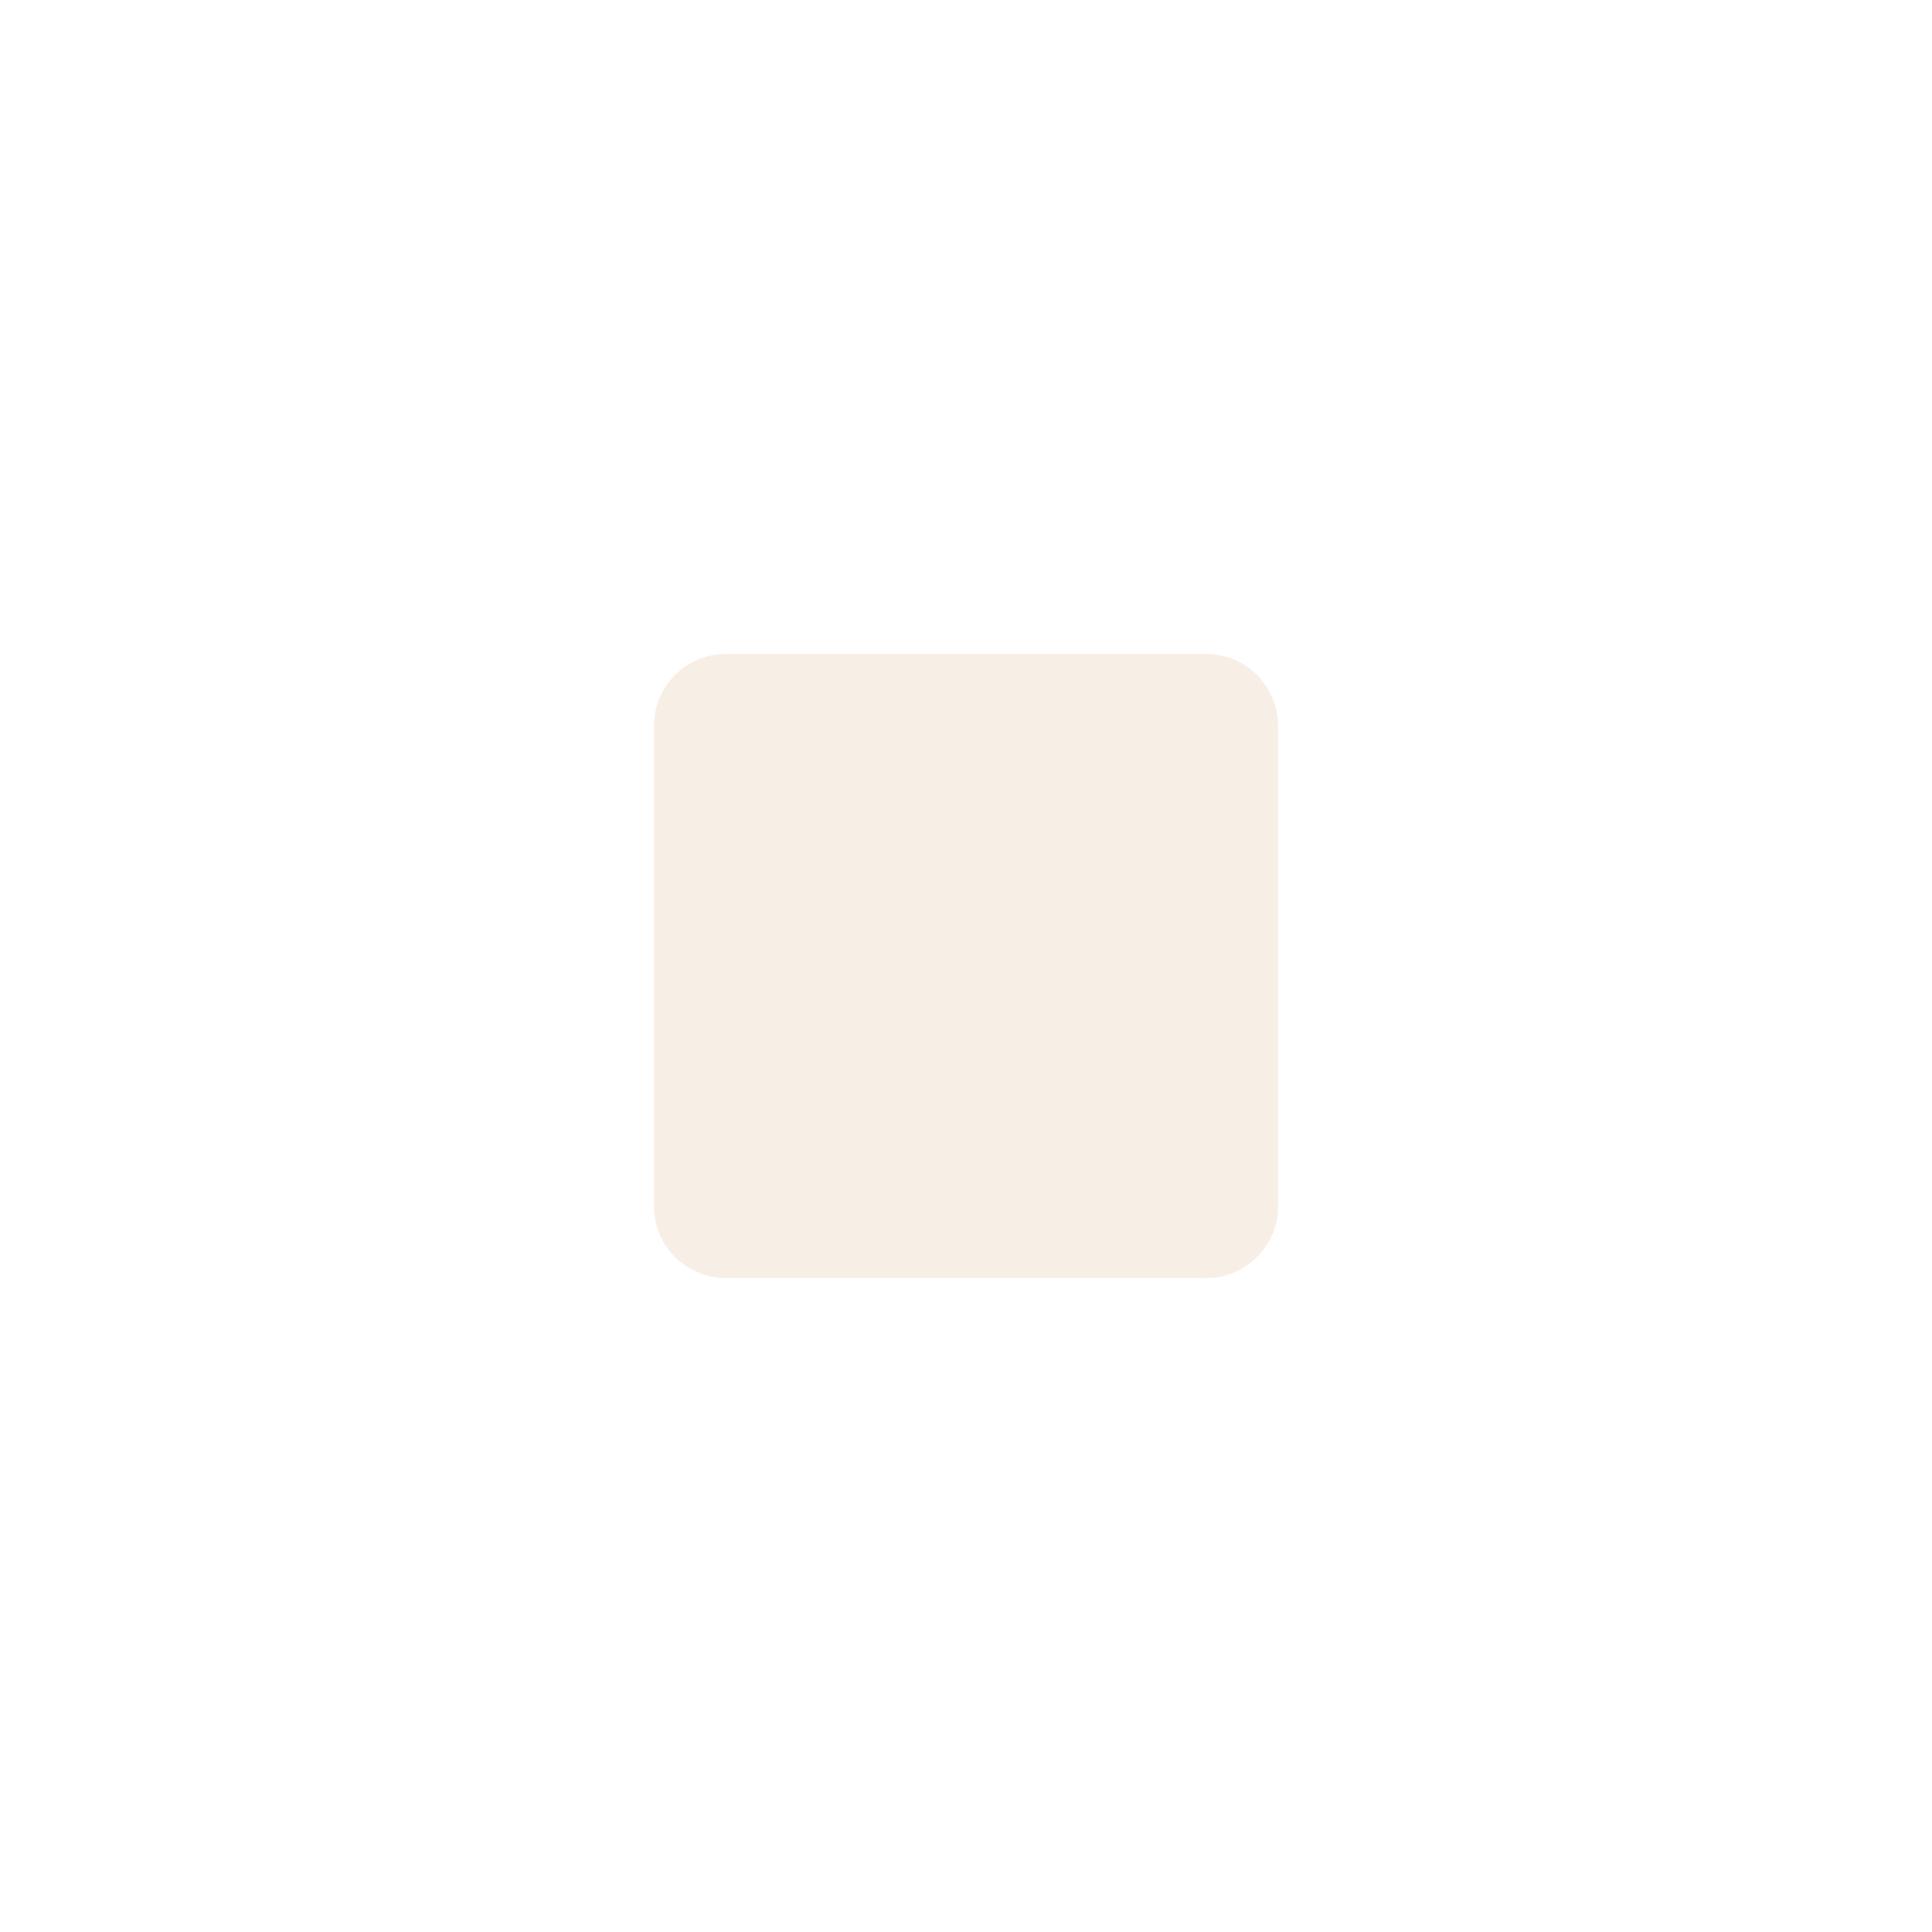
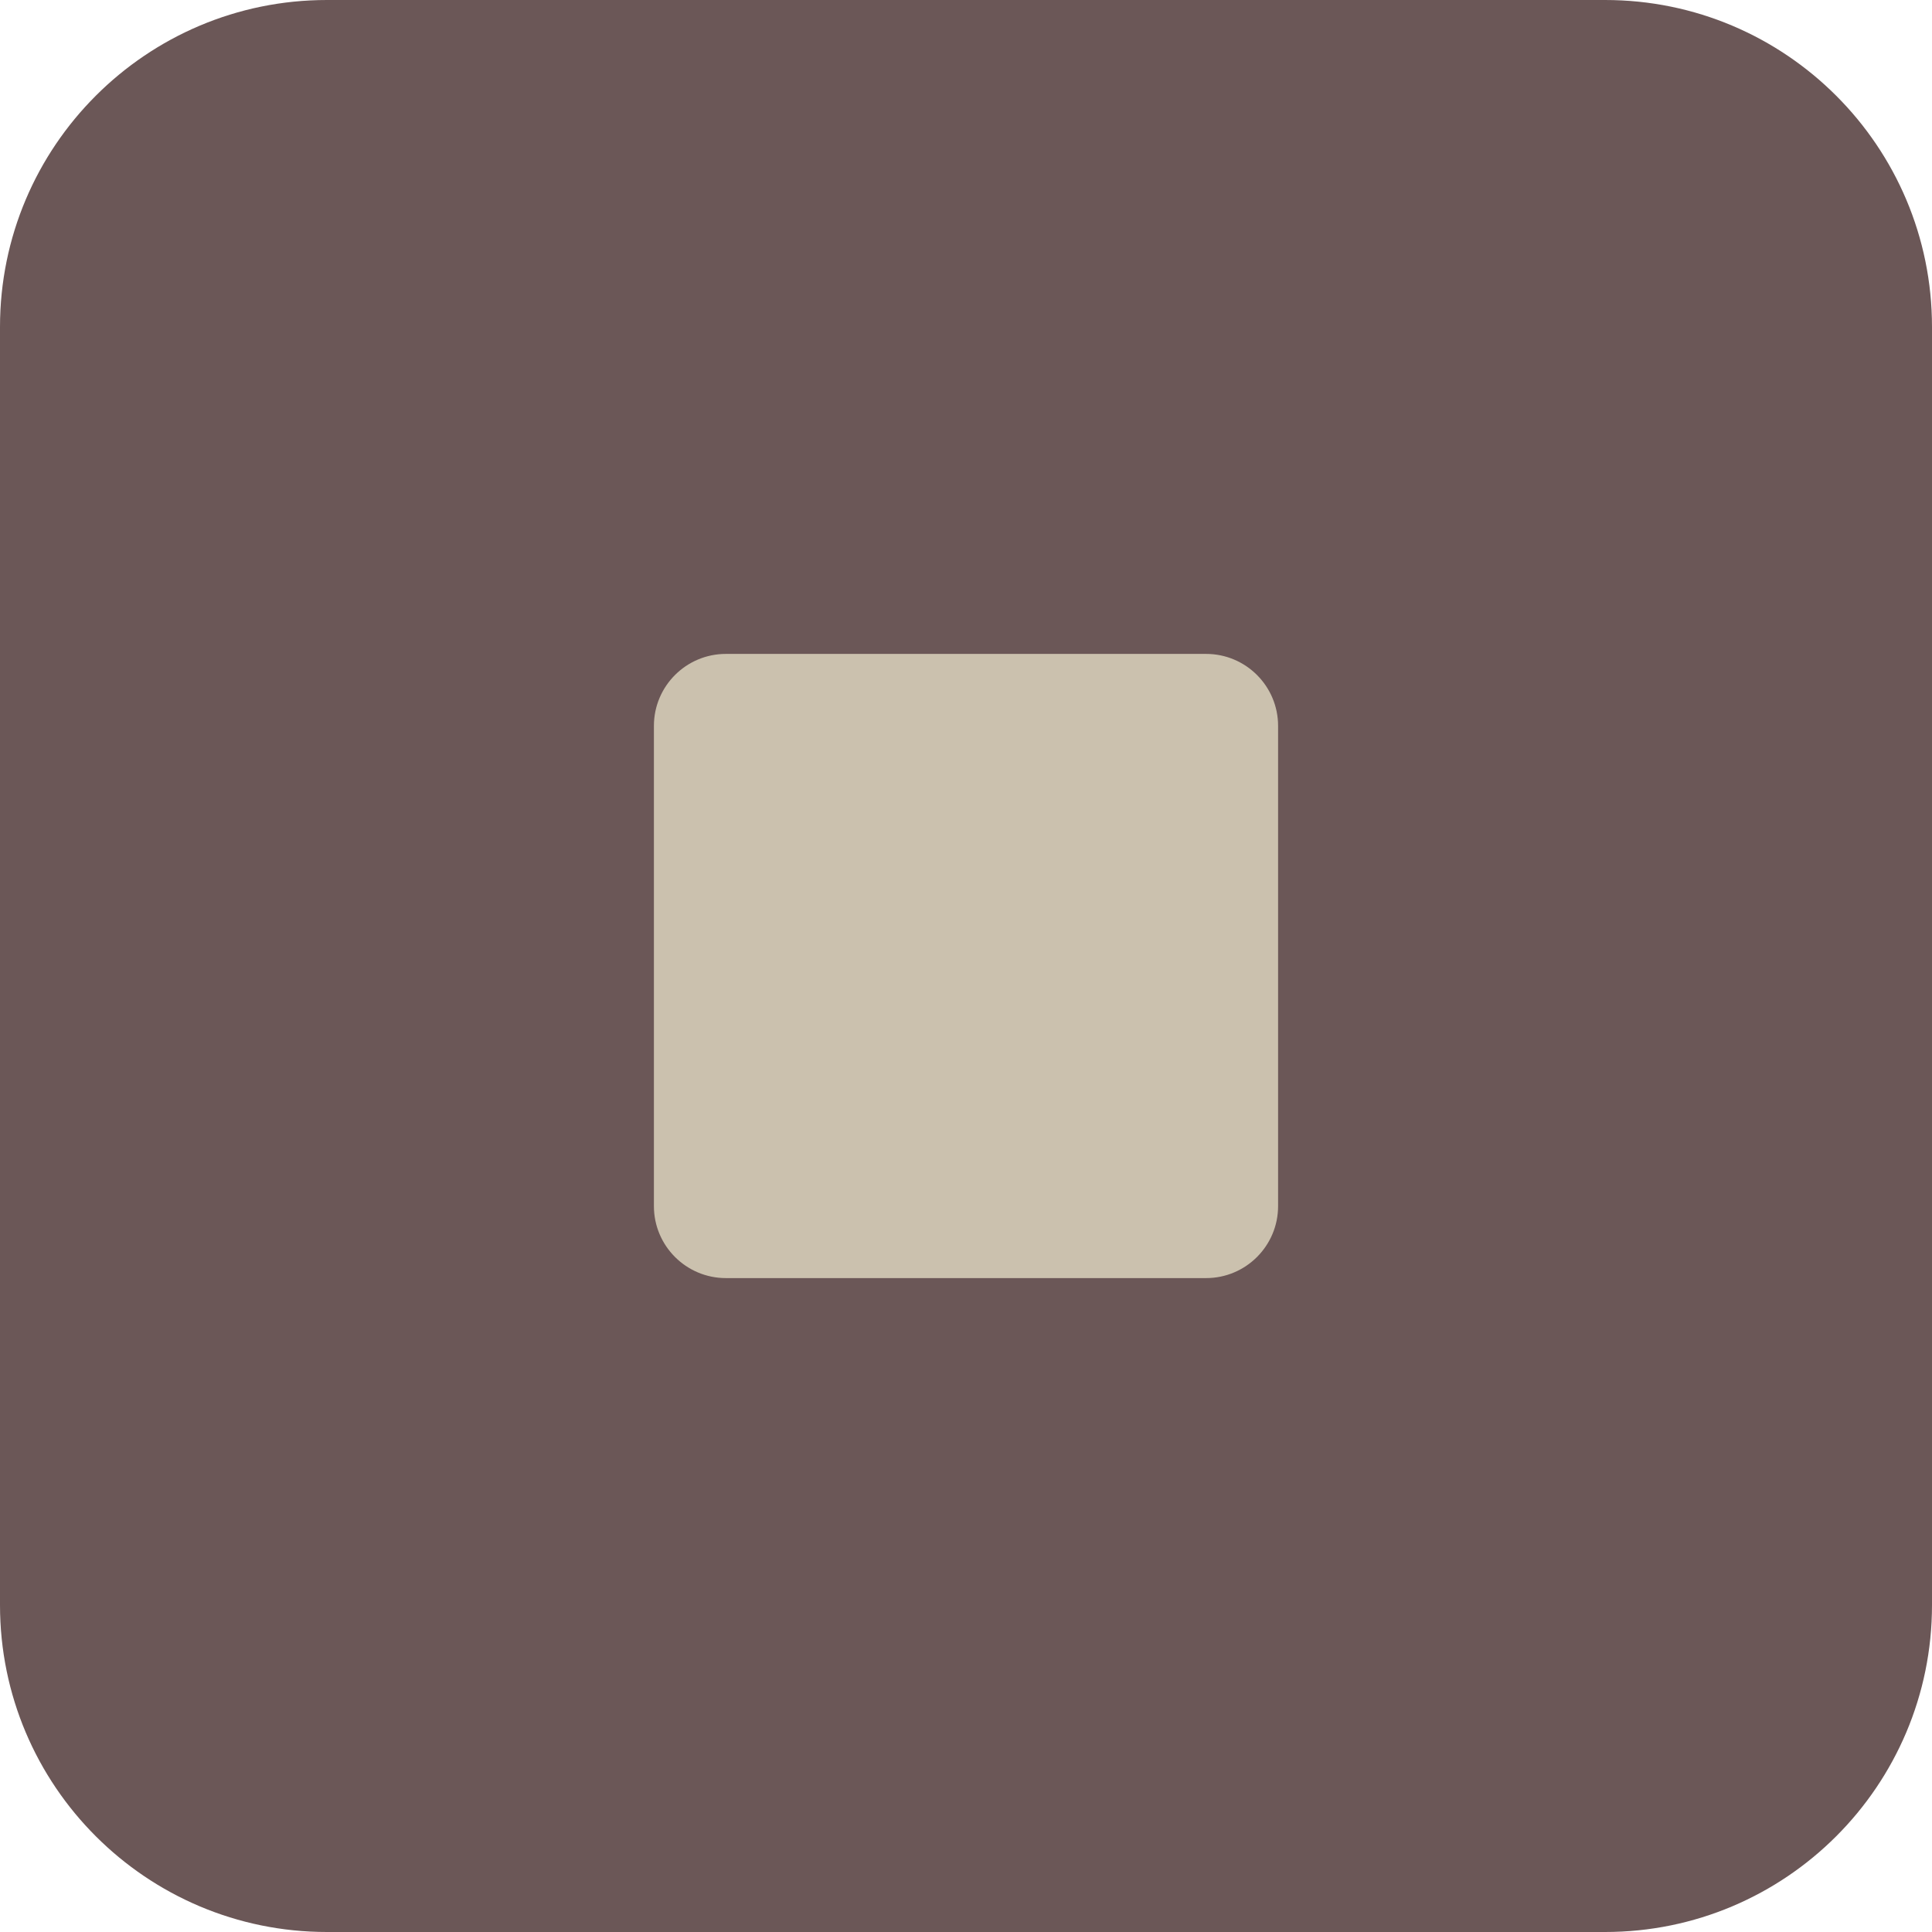
<svg xmlns="http://www.w3.org/2000/svg" width="65" height="65" viewBox="0 0 65 65" fill="none">
-   <path d="M40.577 22H24.423C23.085 22 22 23.085 22 24.423V40.577C22 41.915 23.085 43 24.423 43H40.577C41.915 43 43 41.915 43 40.577V24.423C43 23.085 41.915 22 40.577 22Z" fill="#F7EFE6" />
+   <rect width="65" height="65" rx="11" fill="#6B5757" />
+   <path d="M40.577 22H24.423C23.085 22 22 23.085 22 24.423V40.577C22 41.915 23.085 43 24.423 43H40.577C41.915 43 43 41.915 43 40.577V24.423C43 23.085 41.915 22 40.577 22Z" fill="#CBC1AE" />
</svg>
